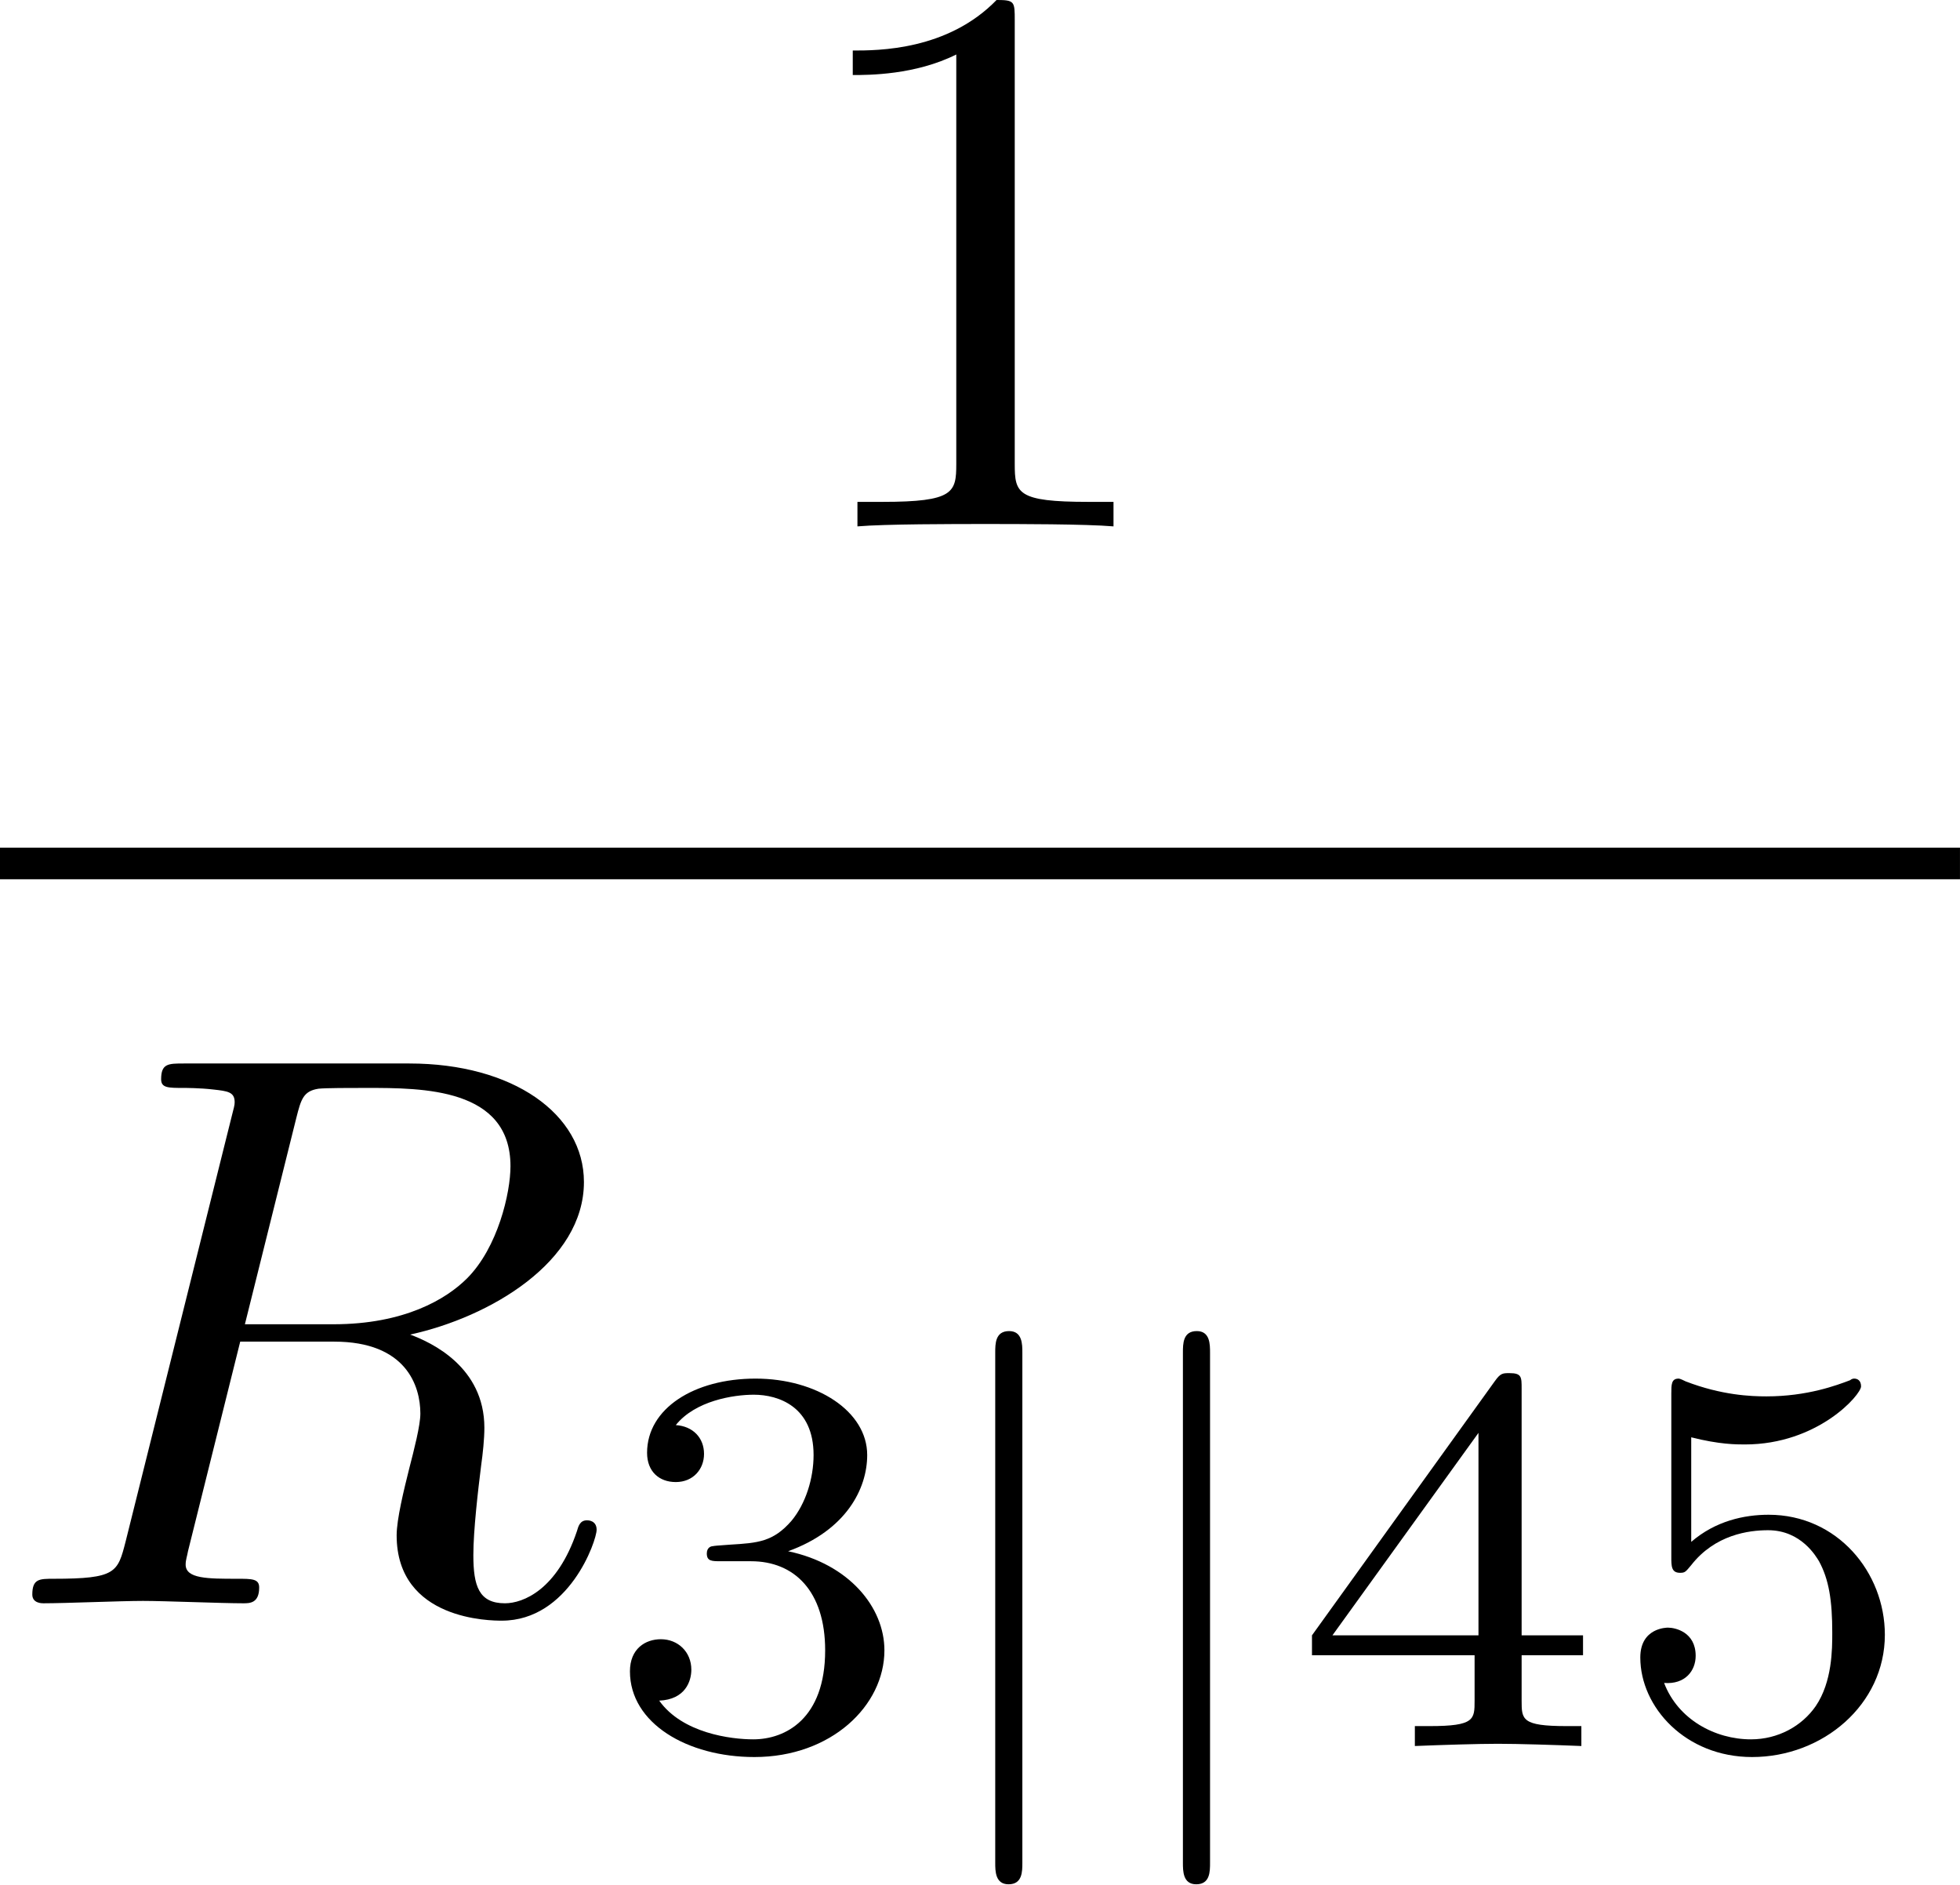
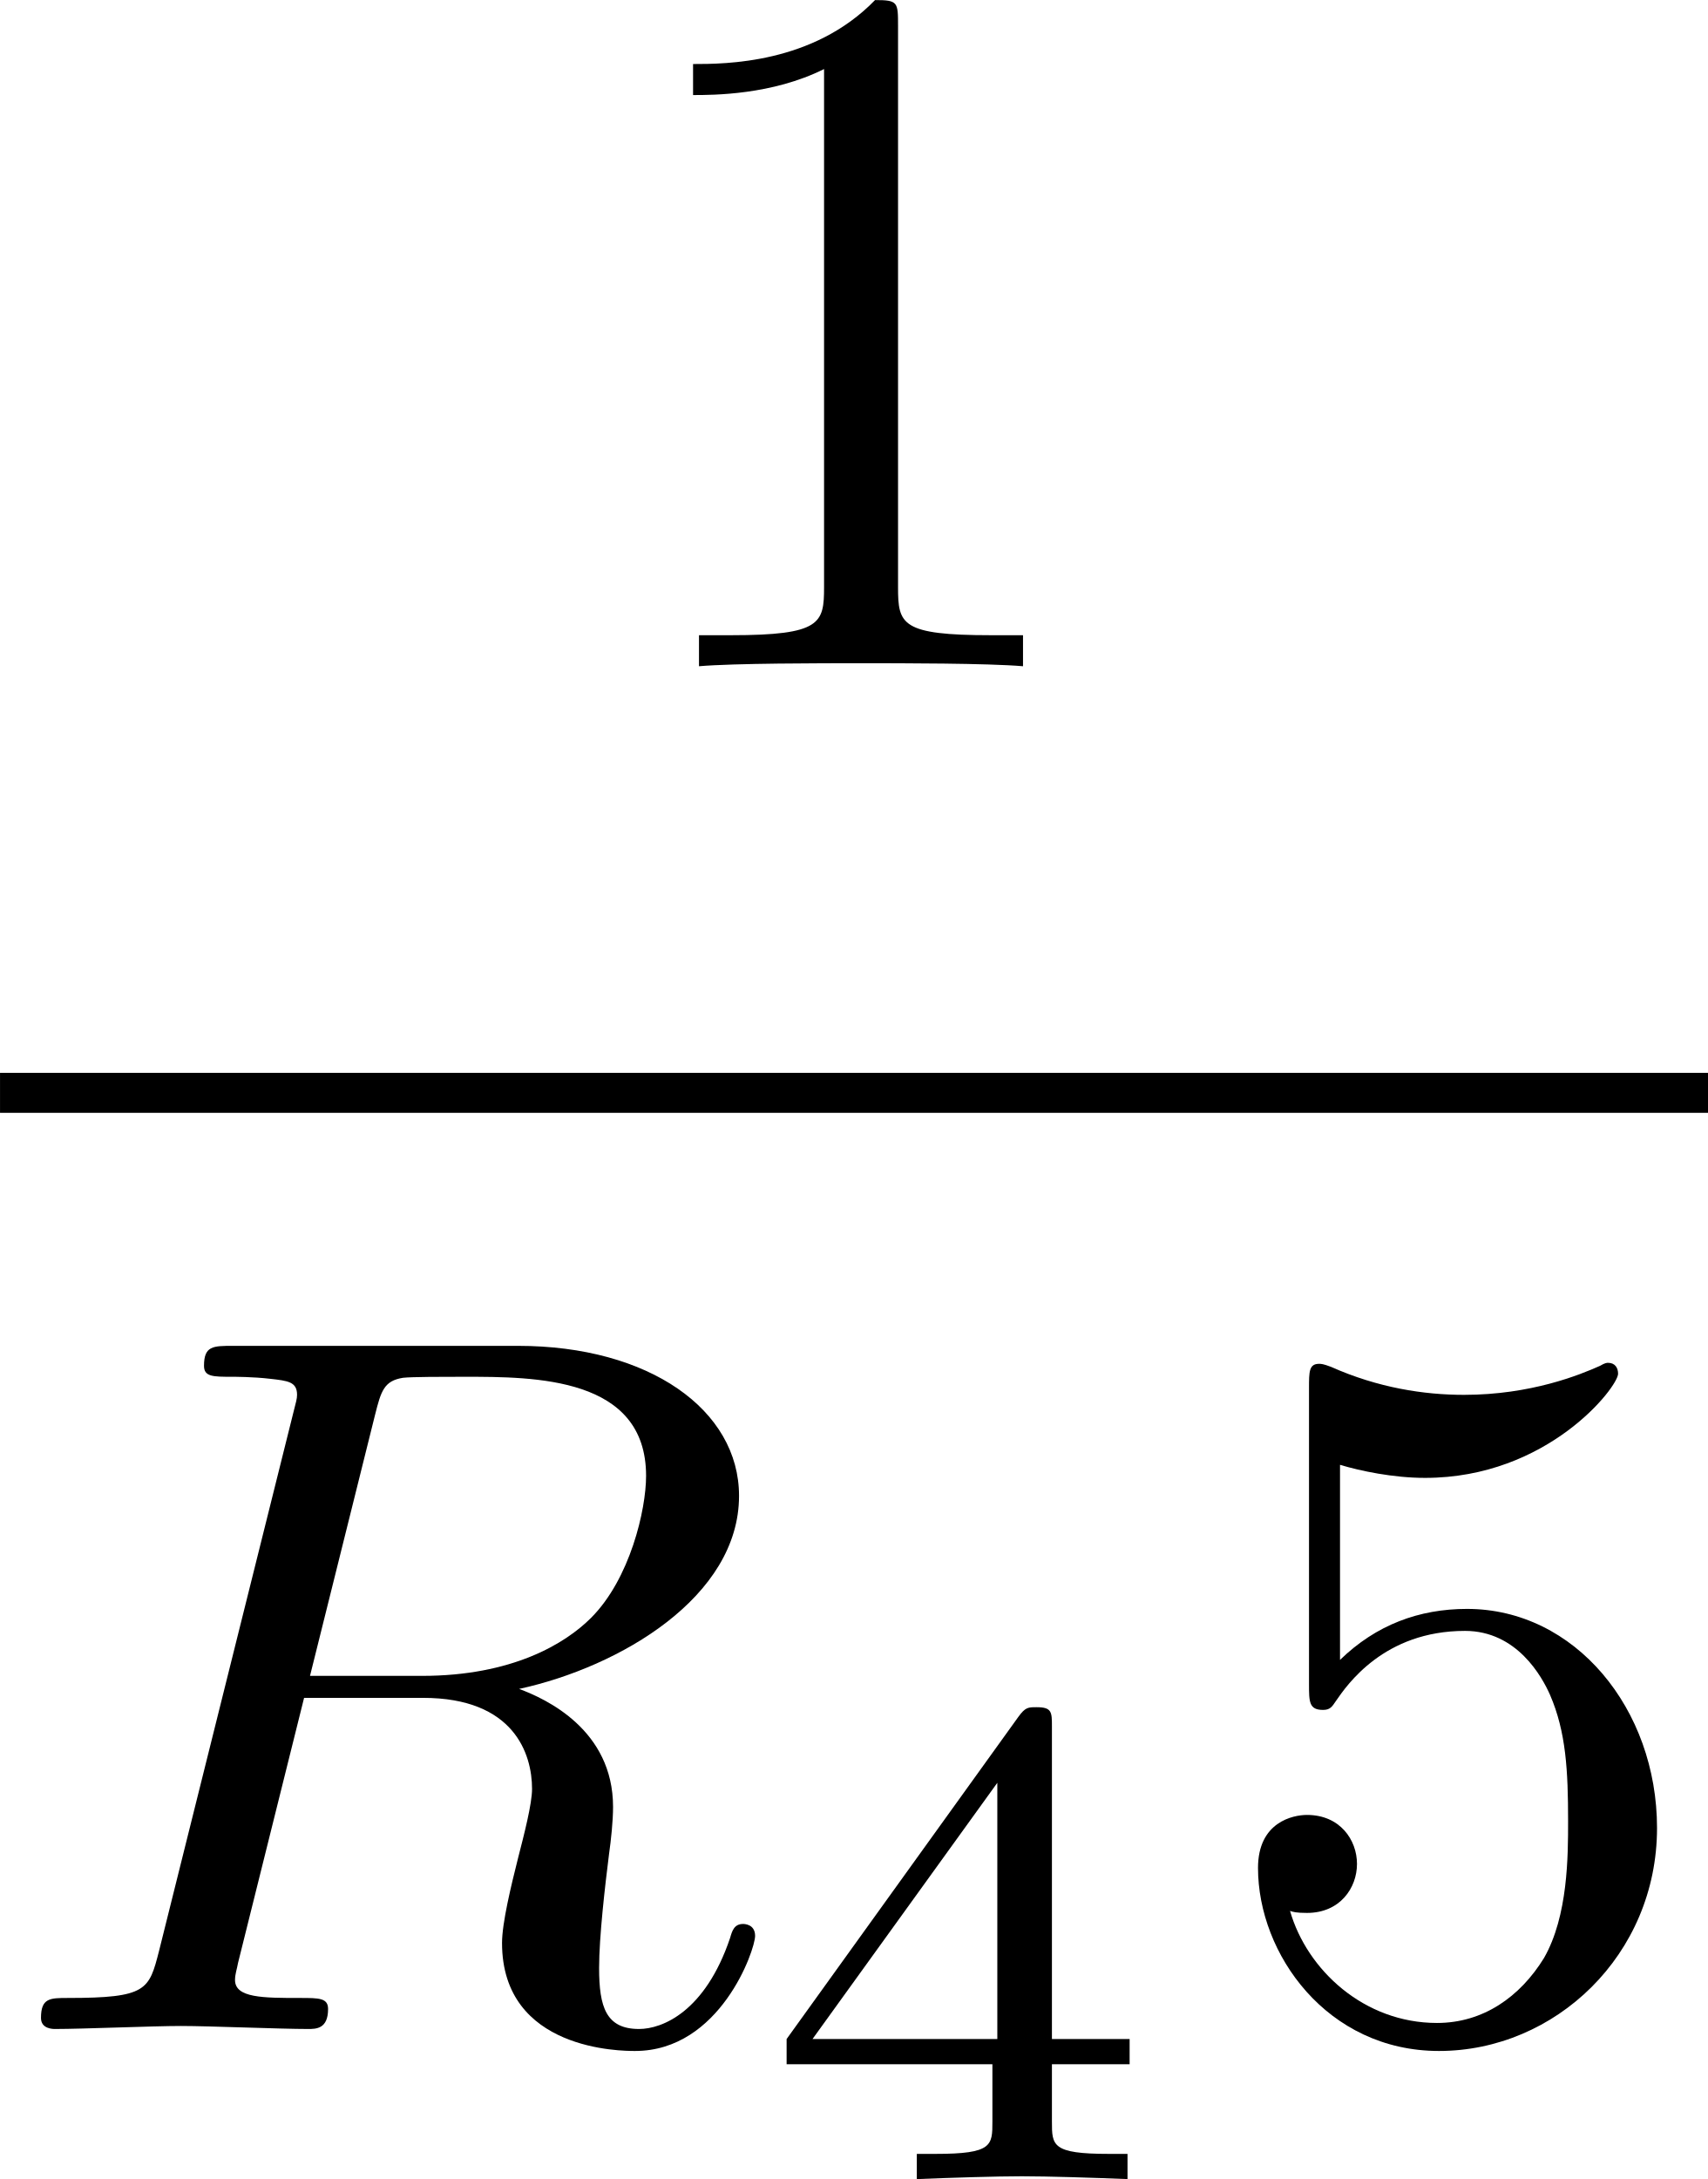
- <svg xmlns="http://www.w3.org/2000/svg" xmlns:xlink="http://www.w3.org/1999/xlink" version="1.1" width="34.592pt" height="33.252pt" viewBox="197.947 495.659 34.592 33.252">
+ <svg xmlns="http://www.w3.org/2000/svg" xmlns:xlink="http://www.w3.org/1999/xlink" version="1.1" width="23.821pt" height="30.384pt" viewBox="577.221 391.943 23.821 30.384">
  <defs>
-     <path id="g7-106" d="M1.353-4.958C1.353-5.063 1.353-5.23 1.186-5.23C1.011-5.23 1.011-5.07 1.011-4.958V1.471C1.011 1.576 1.011 1.743 1.179 1.743C1.353 1.743 1.353 1.583 1.353 1.471V-4.958Z" />
-     <path id="g12-51" d="M1.904-2.329C2.448-2.329 2.838-1.953 2.838-1.206C2.838-.342 2.336-.084 1.932-.084C1.653-.084 1.039-.16 .746-.572C1.074-.586 1.151-.816 1.151-.962C1.151-1.186 .983-1.346 .767-1.346C.572-1.346 .377-1.227 .377-.941C.377-.286 1.102 .139 1.946 .139C2.915 .139 3.585-.509 3.585-1.206C3.585-1.75 3.138-2.294 2.371-2.455C3.103-2.72 3.368-3.243 3.368-3.668C3.368-4.219 2.734-4.631 1.96-4.631S.593-4.254 .593-3.696C.593-3.459 .746-3.327 .955-3.327C1.172-3.327 1.311-3.487 1.311-3.682C1.311-3.884 1.172-4.031 .955-4.045C1.2-4.352 1.681-4.428 1.939-4.428C2.253-4.428 2.692-4.275 2.692-3.668C2.692-3.375 2.594-3.055 2.413-2.838C2.183-2.573 1.988-2.559 1.639-2.538C1.465-2.525 1.451-2.525 1.416-2.518C1.402-2.518 1.346-2.504 1.346-2.427C1.346-2.329 1.409-2.329 1.527-2.329H1.904Z" />
-     <path id="g12-52" d="M3.689-1.144V-1.395H2.915V-4.505C2.915-4.652 2.915-4.7 2.762-4.7C2.678-4.7 2.65-4.7 2.58-4.603L.272-1.395V-1.144H2.322V-.572C2.322-.335 2.322-.251 1.757-.251H1.569V0C1.918-.014 2.364-.028 2.615-.028C2.873-.028 3.32-.014 3.668 0V-.251H3.48C2.915-.251 2.915-.335 2.915-.572V-1.144H3.689ZM2.371-3.947V-1.395H.53L2.371-3.947Z" />
-     <path id="g12-53" d="M1.081-3.891C1.437-3.801 1.646-3.801 1.757-3.801C2.678-3.801 3.222-4.428 3.222-4.533C3.222-4.61 3.173-4.631 3.138-4.631C3.124-4.631 3.11-4.631 3.082-4.61C2.915-4.547 2.545-4.407 2.029-4.407C1.834-4.407 1.465-4.421 1.011-4.596C.941-4.631 .928-4.631 .921-4.631C.83-4.631 .83-4.554 .83-4.442V-2.385C.83-2.267 .83-2.183 .941-2.183C1.004-2.183 1.011-2.197 1.081-2.28C1.381-2.664 1.806-2.72 2.05-2.72C2.469-2.72 2.657-2.385 2.692-2.329C2.817-2.099 2.859-1.834 2.859-1.43C2.859-1.22 2.859-.809 2.65-.502C2.476-.251 2.176-.084 1.834-.084C1.381-.084 .914-.335 .739-.795C1.004-.774 1.137-.948 1.137-1.137C1.137-1.437 .879-1.492 .788-1.492C.774-1.492 .439-1.492 .439-1.116C.439-.488 1.011 .139 1.848 .139C2.741 .139 3.522-.523 3.522-1.402C3.522-2.19 2.922-2.915 2.057-2.915C1.75-2.915 1.388-2.838 1.081-2.573V-3.891Z" />
-     <path id="g8-82" d="M3.736-6.117C3.796-6.356 3.826-6.456 4.015-6.486C4.105-6.496 4.423-6.496 4.623-6.496C5.33-6.496 6.436-6.496 6.436-5.509C6.436-5.171 6.276-4.483 5.888-4.095C5.629-3.836 5.101-3.517 4.204-3.517H3.088L3.736-6.117ZM5.171-3.387C6.177-3.606 7.362-4.304 7.362-5.31C7.362-6.167 6.466-6.804 5.161-6.804H2.321C2.122-6.804 2.032-6.804 2.032-6.605C2.032-6.496 2.122-6.496 2.311-6.496C2.331-6.496 2.521-6.496 2.69-6.476C2.869-6.456 2.959-6.446 2.959-6.316C2.959-6.276 2.949-6.247 2.919-6.127L1.584-.777C1.484-.389 1.465-.309 .677-.309C.498-.309 .408-.309 .408-.11C.408 0 .528 0 .548 0C.827 0 1.524-.03 1.803-.03S2.79 0 3.068 0C3.148 0 3.268 0 3.268-.199C3.268-.309 3.178-.309 2.989-.309C2.62-.309 2.341-.309 2.341-.488C2.341-.548 2.361-.598 2.371-.658L3.029-3.298H4.214C5.121-3.298 5.3-2.74 5.3-2.391C5.3-2.242 5.22-1.933 5.161-1.704C5.091-1.425 5.001-1.056 5.001-.857C5.001 .219 6.197 .219 6.326 .219C7.173 .219 7.522-.787 7.522-.927C7.522-1.046 7.412-1.046 7.402-1.046C7.313-1.046 7.293-.976 7.273-.907C7.024-.169 6.595 0 6.366 0C6.037 0 5.968-.219 5.968-.608C5.968-.917 6.027-1.425 6.067-1.743C6.087-1.883 6.107-2.072 6.107-2.212C6.107-2.979 5.44-3.288 5.171-3.387Z" />
-     <path id="g11-49" d="M2.929-6.376C2.929-6.615 2.929-6.635 2.7-6.635C2.082-5.998 1.205-5.998 .887-5.998V-5.689C1.086-5.689 1.674-5.689 2.192-5.948V-.787C2.192-.428 2.162-.309 1.265-.309H.946V0C1.295-.03 2.162-.03 2.56-.03S3.826-.03 4.174 0V-.309H3.856C2.959-.309 2.929-.418 2.929-.787V-6.376Z" />
+     <path id="g18-52" d="M3.689-1.144V-1.395H2.915V-4.505C2.915-4.652 2.915-4.7 2.762-4.7C2.678-4.7 2.65-4.7 2.58-4.603L.272-1.395V-1.144H2.322V-.572C2.322-.335 2.322-.251 1.757-.251H1.569V0C1.918-.014 2.364-.028 2.615-.028C2.873-.028 3.32-.014 3.668 0V-.251H3.48C2.915-.251 2.915-.335 2.915-.572V-1.144H3.689ZM2.371-3.947V-1.395H.53L2.371-3.947Z" />
+     <path id="g14-82" d="M3.736-6.117C3.796-6.356 3.826-6.456 4.015-6.486C4.105-6.496 4.423-6.496 4.623-6.496C5.33-6.496 6.436-6.496 6.436-5.509C6.436-5.171 6.276-4.483 5.888-4.095C5.629-3.836 5.101-3.517 4.204-3.517H3.088L3.736-6.117ZM5.171-3.387C6.177-3.606 7.362-4.304 7.362-5.31C7.362-6.167 6.466-6.804 5.161-6.804H2.321C2.122-6.804 2.032-6.804 2.032-6.605C2.032-6.496 2.122-6.496 2.311-6.496C2.331-6.496 2.521-6.496 2.69-6.476C2.869-6.456 2.959-6.446 2.959-6.316C2.959-6.276 2.949-6.247 2.919-6.127L1.584-.777C1.484-.389 1.465-.309 .677-.309C.498-.309 .408-.309 .408-.11C.408 0 .528 0 .548 0C.827 0 1.524-.03 1.803-.03S2.79 0 3.068 0C3.148 0 3.268 0 3.268-.199C3.268-.309 3.178-.309 2.989-.309C2.62-.309 2.341-.309 2.341-.488C2.341-.548 2.361-.598 2.371-.658L3.029-3.298H4.214C5.121-3.298 5.3-2.74 5.3-2.391C5.3-2.242 5.22-1.933 5.161-1.704C5.091-1.425 5.001-1.056 5.001-.857C5.001 .219 6.197 .219 6.326 .219C7.173 .219 7.522-.787 7.522-.927C7.522-1.046 7.412-1.046 7.402-1.046C7.313-1.046 7.293-.976 7.273-.907C7.024-.169 6.595 0 6.366 0C6.037 0 5.968-.219 5.968-.608C5.968-.917 6.027-1.425 6.067-1.743C6.087-1.883 6.107-2.072 6.107-2.212C6.107-2.979 5.44-3.288 5.171-3.387Z" />
+     <path id="g17-49" d="M2.929-6.376C2.929-6.615 2.929-6.635 2.7-6.635C2.082-5.998 1.205-5.998 .887-5.998V-5.689C1.086-5.689 1.674-5.689 2.192-5.948V-.787C2.192-.428 2.162-.309 1.265-.309H.946V0C1.295-.03 2.162-.03 2.56-.03S3.826-.03 4.174 0V-.309H3.856C2.959-.309 2.929-.418 2.929-.787V-6.376Z" />
+     <path id="g17-53" d="M4.473-2.002C4.473-3.188 3.656-4.184 2.58-4.184C2.102-4.184 1.674-4.025 1.315-3.676V-5.619C1.514-5.559 1.843-5.489 2.162-5.489C3.387-5.489 4.085-6.396 4.085-6.526C4.085-6.585 4.055-6.635 3.985-6.635C3.975-6.635 3.955-6.635 3.905-6.605C3.706-6.516 3.218-6.316 2.55-6.316C2.152-6.316 1.694-6.386 1.225-6.595C1.146-6.625 1.126-6.625 1.106-6.625C1.006-6.625 1.006-6.545 1.006-6.386V-3.437C1.006-3.258 1.006-3.178 1.146-3.178C1.215-3.178 1.235-3.208 1.275-3.268C1.385-3.427 1.753-3.965 2.56-3.965C3.078-3.965 3.328-3.507 3.407-3.328C3.567-2.959 3.587-2.57 3.587-2.072C3.587-1.724 3.587-1.126 3.347-.707C3.108-.319 2.74-.06 2.281-.06C1.554-.06 .986-.588 .817-1.176C.847-1.166 .877-1.156 .986-1.156C1.315-1.156 1.484-1.405 1.484-1.644S1.315-2.132 .986-2.132C.847-2.132 .498-2.062 .498-1.604C.498-.747 1.186 .219 2.301 .219C3.457 .219 4.473-.737 4.473-2.002Z" />
  </defs>
  <g id="page1" transform="matrix(1.4 0 0 1.4 0 0)">
-     <use x="151.254" y="360.677" xlink:href="#g11-49" />
-     <rect x="141.39" y="364.727" height=".398" width="24.709" />
-     <use x="141.39" y="374.251" xlink:href="#g8-82" />
-     <use x="148.955" y="376.05" xlink:href="#g12-51" />
-     <use x="152.926" y="376.05" xlink:href="#g7-106" />
-     <use x="155.292" y="376.05" xlink:href="#g7-106" />
-     <use x="157.658" y="376.05" xlink:href="#g12-52" />
-     <use x="161.63" y="376.05" xlink:href="#g12-53" />
+     <use x="418.318" y="286.595" xlink:href="#g17-49" />
+     <rect x="412.301" y="290.645" height=".398" width="17.015" />
+     <use x="412.301" y="300.168" xlink:href="#g14-82" />
+     <use x="419.865" y="301.663" xlink:href="#g18-52" />
+     <use x="424.335" y="300.168" xlink:href="#g17-53" />
  </g>
</svg>
